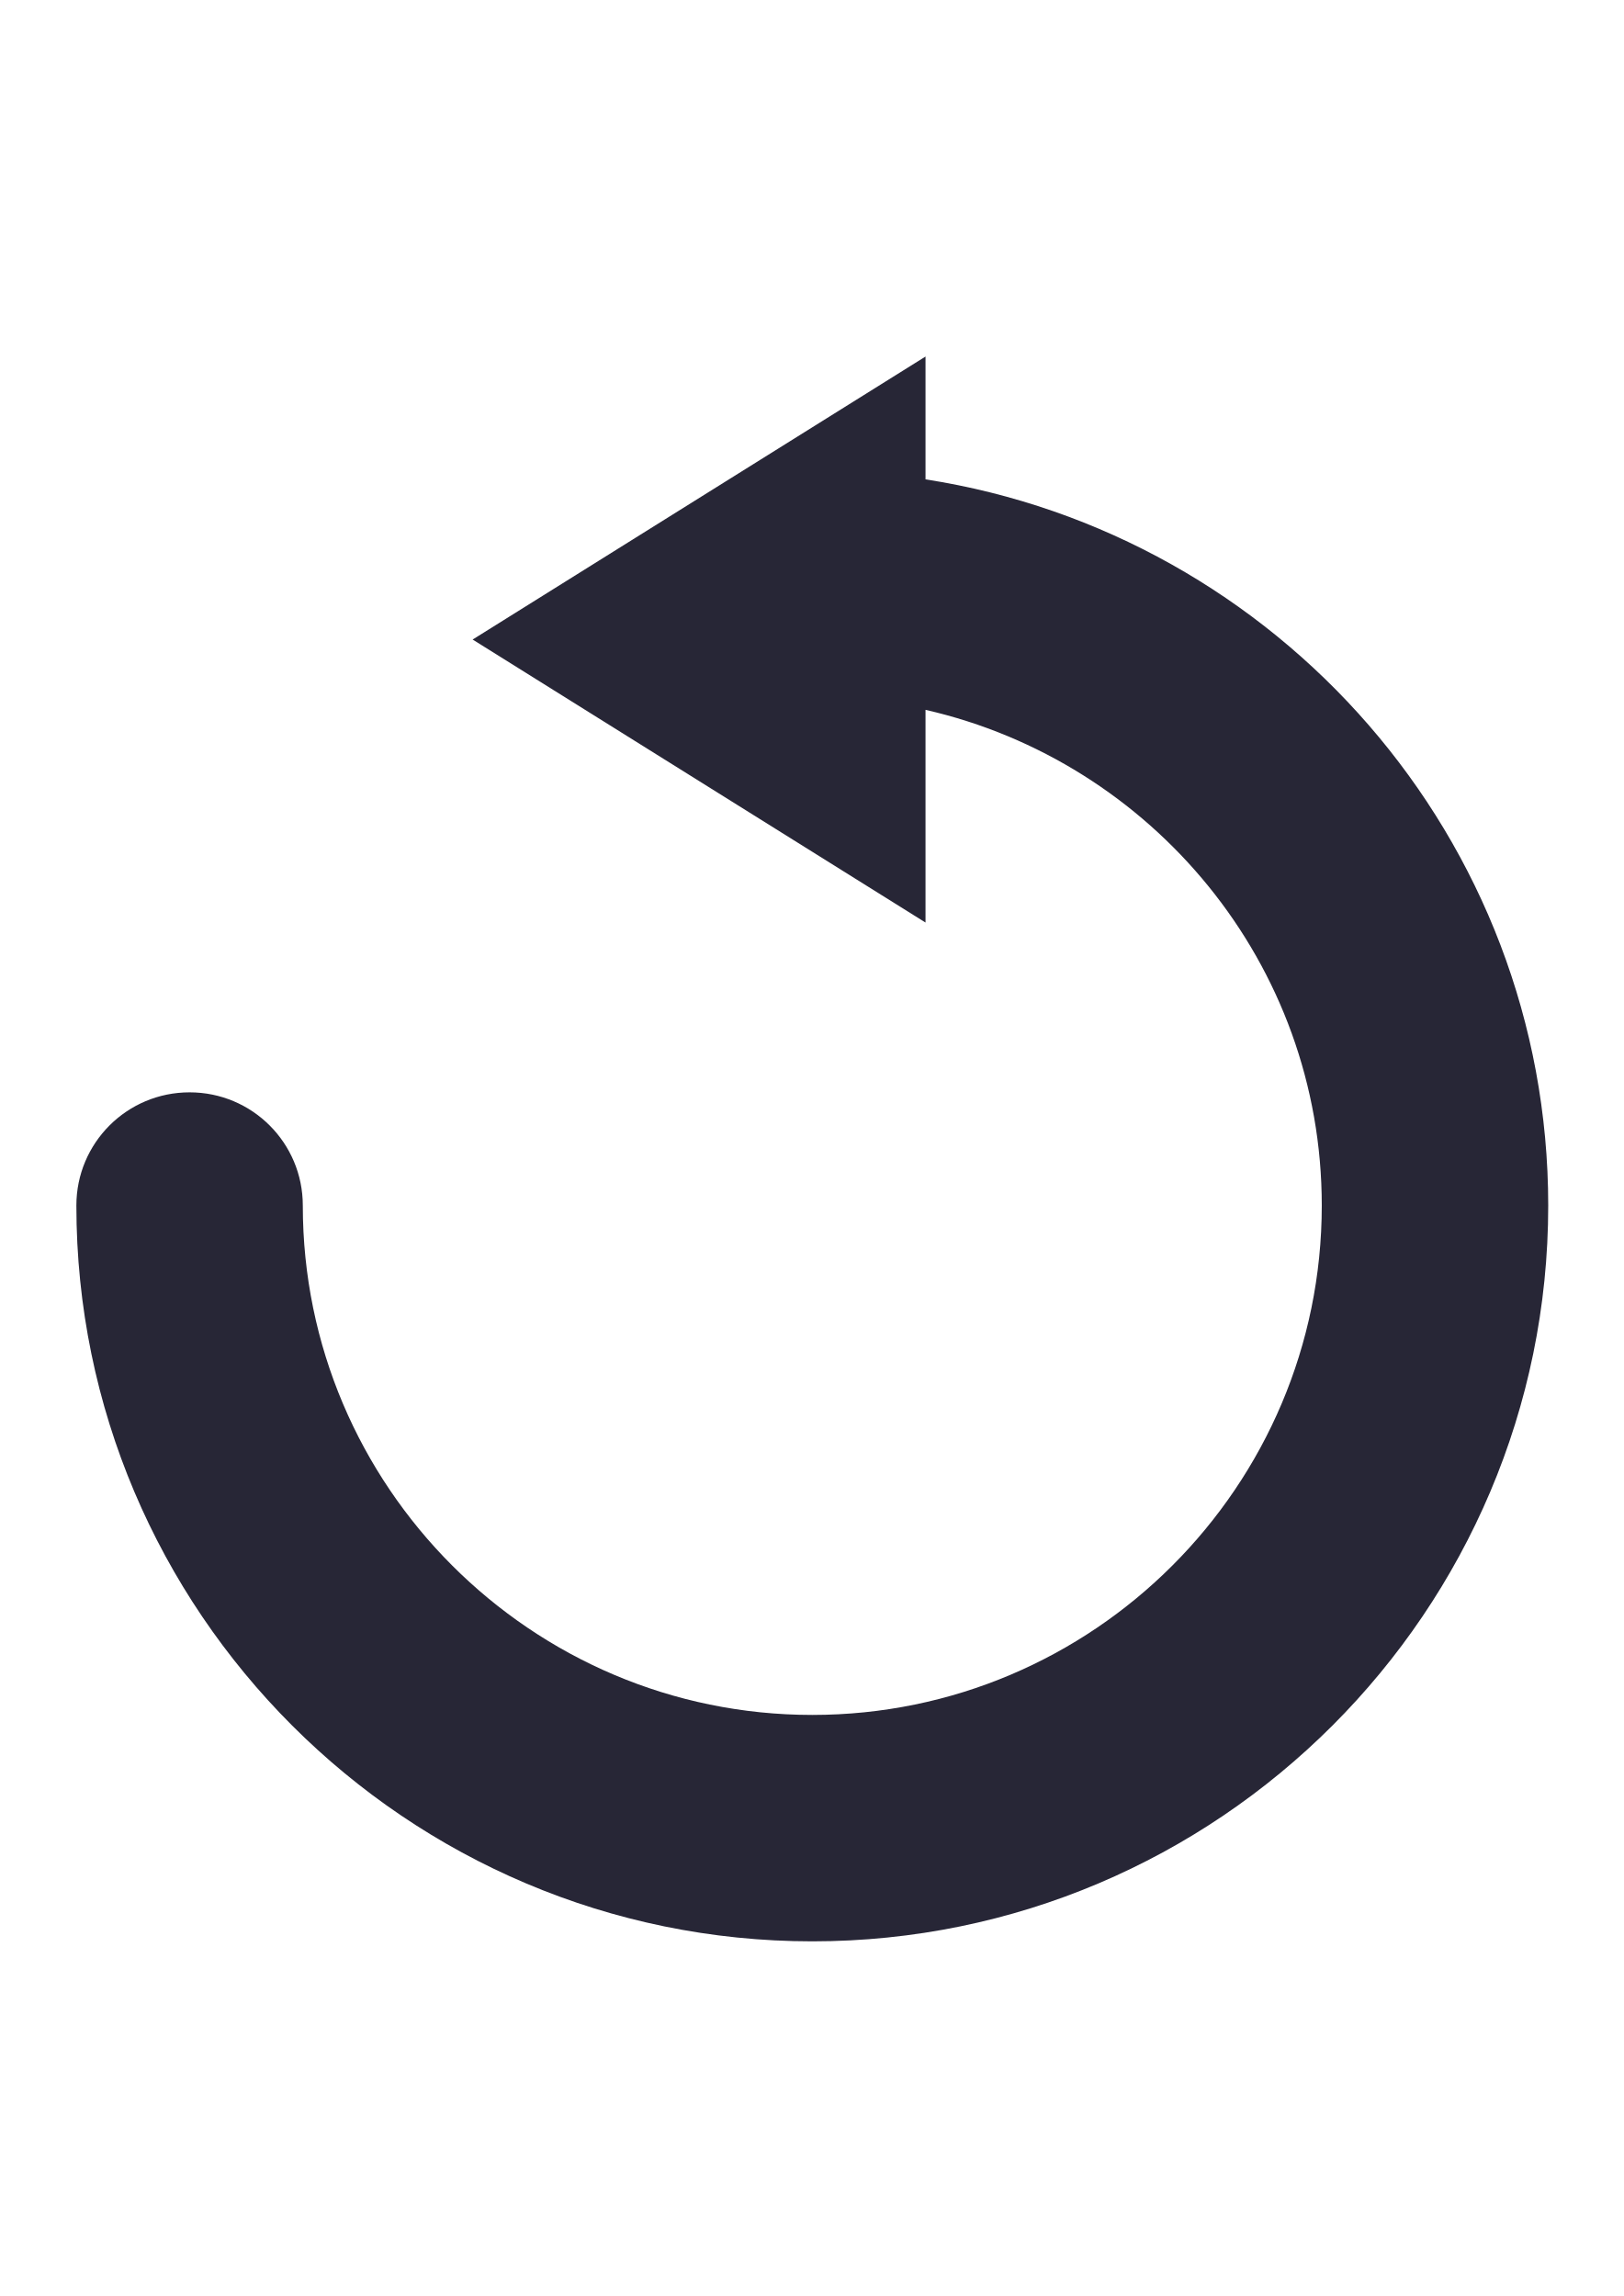
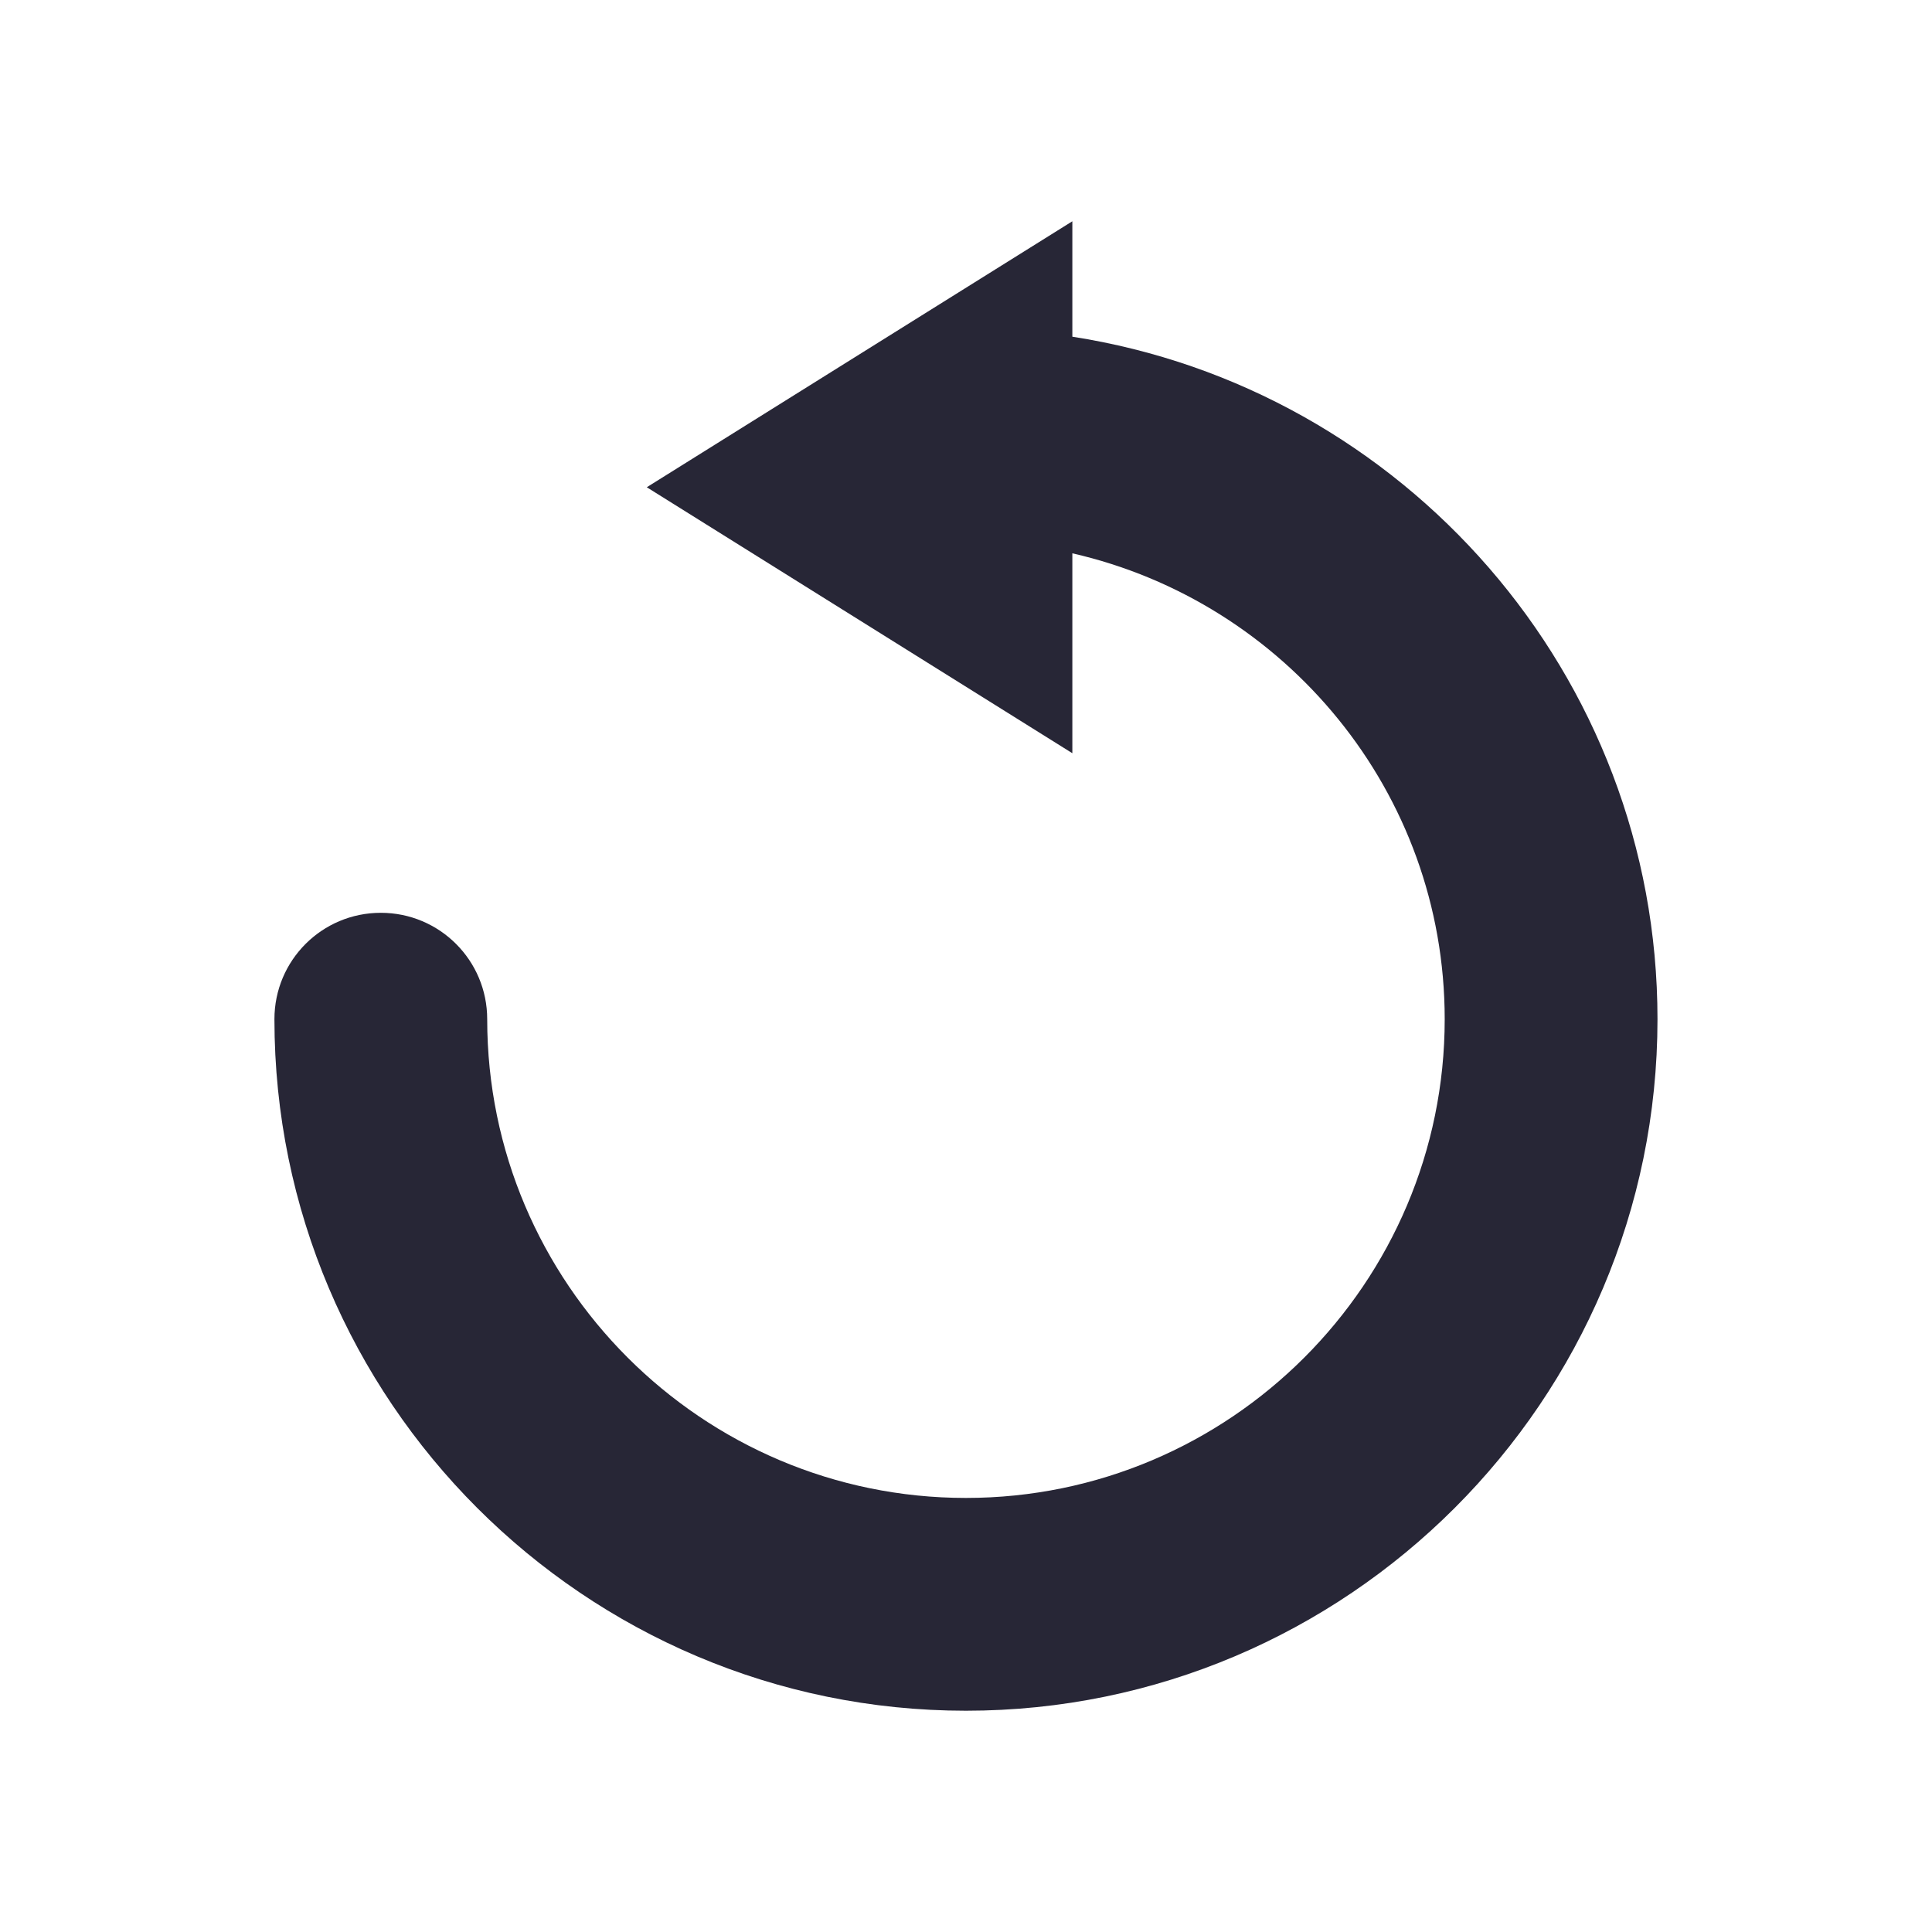
- <svg xmlns="http://www.w3.org/2000/svg" version="1.1" id="图层_1" x="0px" y="0px" width="595.28px" height="841.89px" viewBox="0 0 595.28 841.89" enable-background="new 0 0 595.28 841.89" xml:space="preserve">
+ <svg xmlns="http://www.w3.org/2000/svg" version="1.1" id="图形" x="0px" y="0px" width="1000.636px" height="1000.678px" viewBox="15.167 -16.333 1000.636 1000.678" enable-background="new 15.167 -16.333 1000.636 1000.678" xml:space="preserve">
  <g>
-     <path fill="#272636" d="M339.308,175.771v-45.035L173.276,234.505l166.032,103.769v-77.992   c83.014,18.969,145.276,93.059,145.276,181.761c0,102.98-83.806,186.783-186.783,186.783   c-102.981,0-186.787-83.803-186.787-186.783c0-22.952-18.554-41.507-41.507-41.507C46.554,400.537,28,419.091,28,442.044   c0,148.763,121.038,269.801,269.801,269.801s269.801-121.038,269.801-269.801C567.602,307.433,468.355,195.82,339.308,175.771   L339.308,175.771z" />
+     <path fill="#272636" d="M570.588,158.063V98.276L350.17,236.036l220.418,137.76V270.257   c110.206,25.183,192.863,123.542,192.863,241.299c0,136.712-111.258,247.966-247.966,247.966   c-136.714,0-247.972-111.254-247.972-247.966c0-30.47-24.632-55.103-55.103-55.103c-30.471,0.001-55.103,24.633-55.103,55.105   c0,197.492,160.686,358.178,358.178,358.178S873.663,709.05,873.663,511.557C873.663,332.853,741.906,184.68,570.588,158.063   L570.588,158.063z" />
  </g>
</svg>
